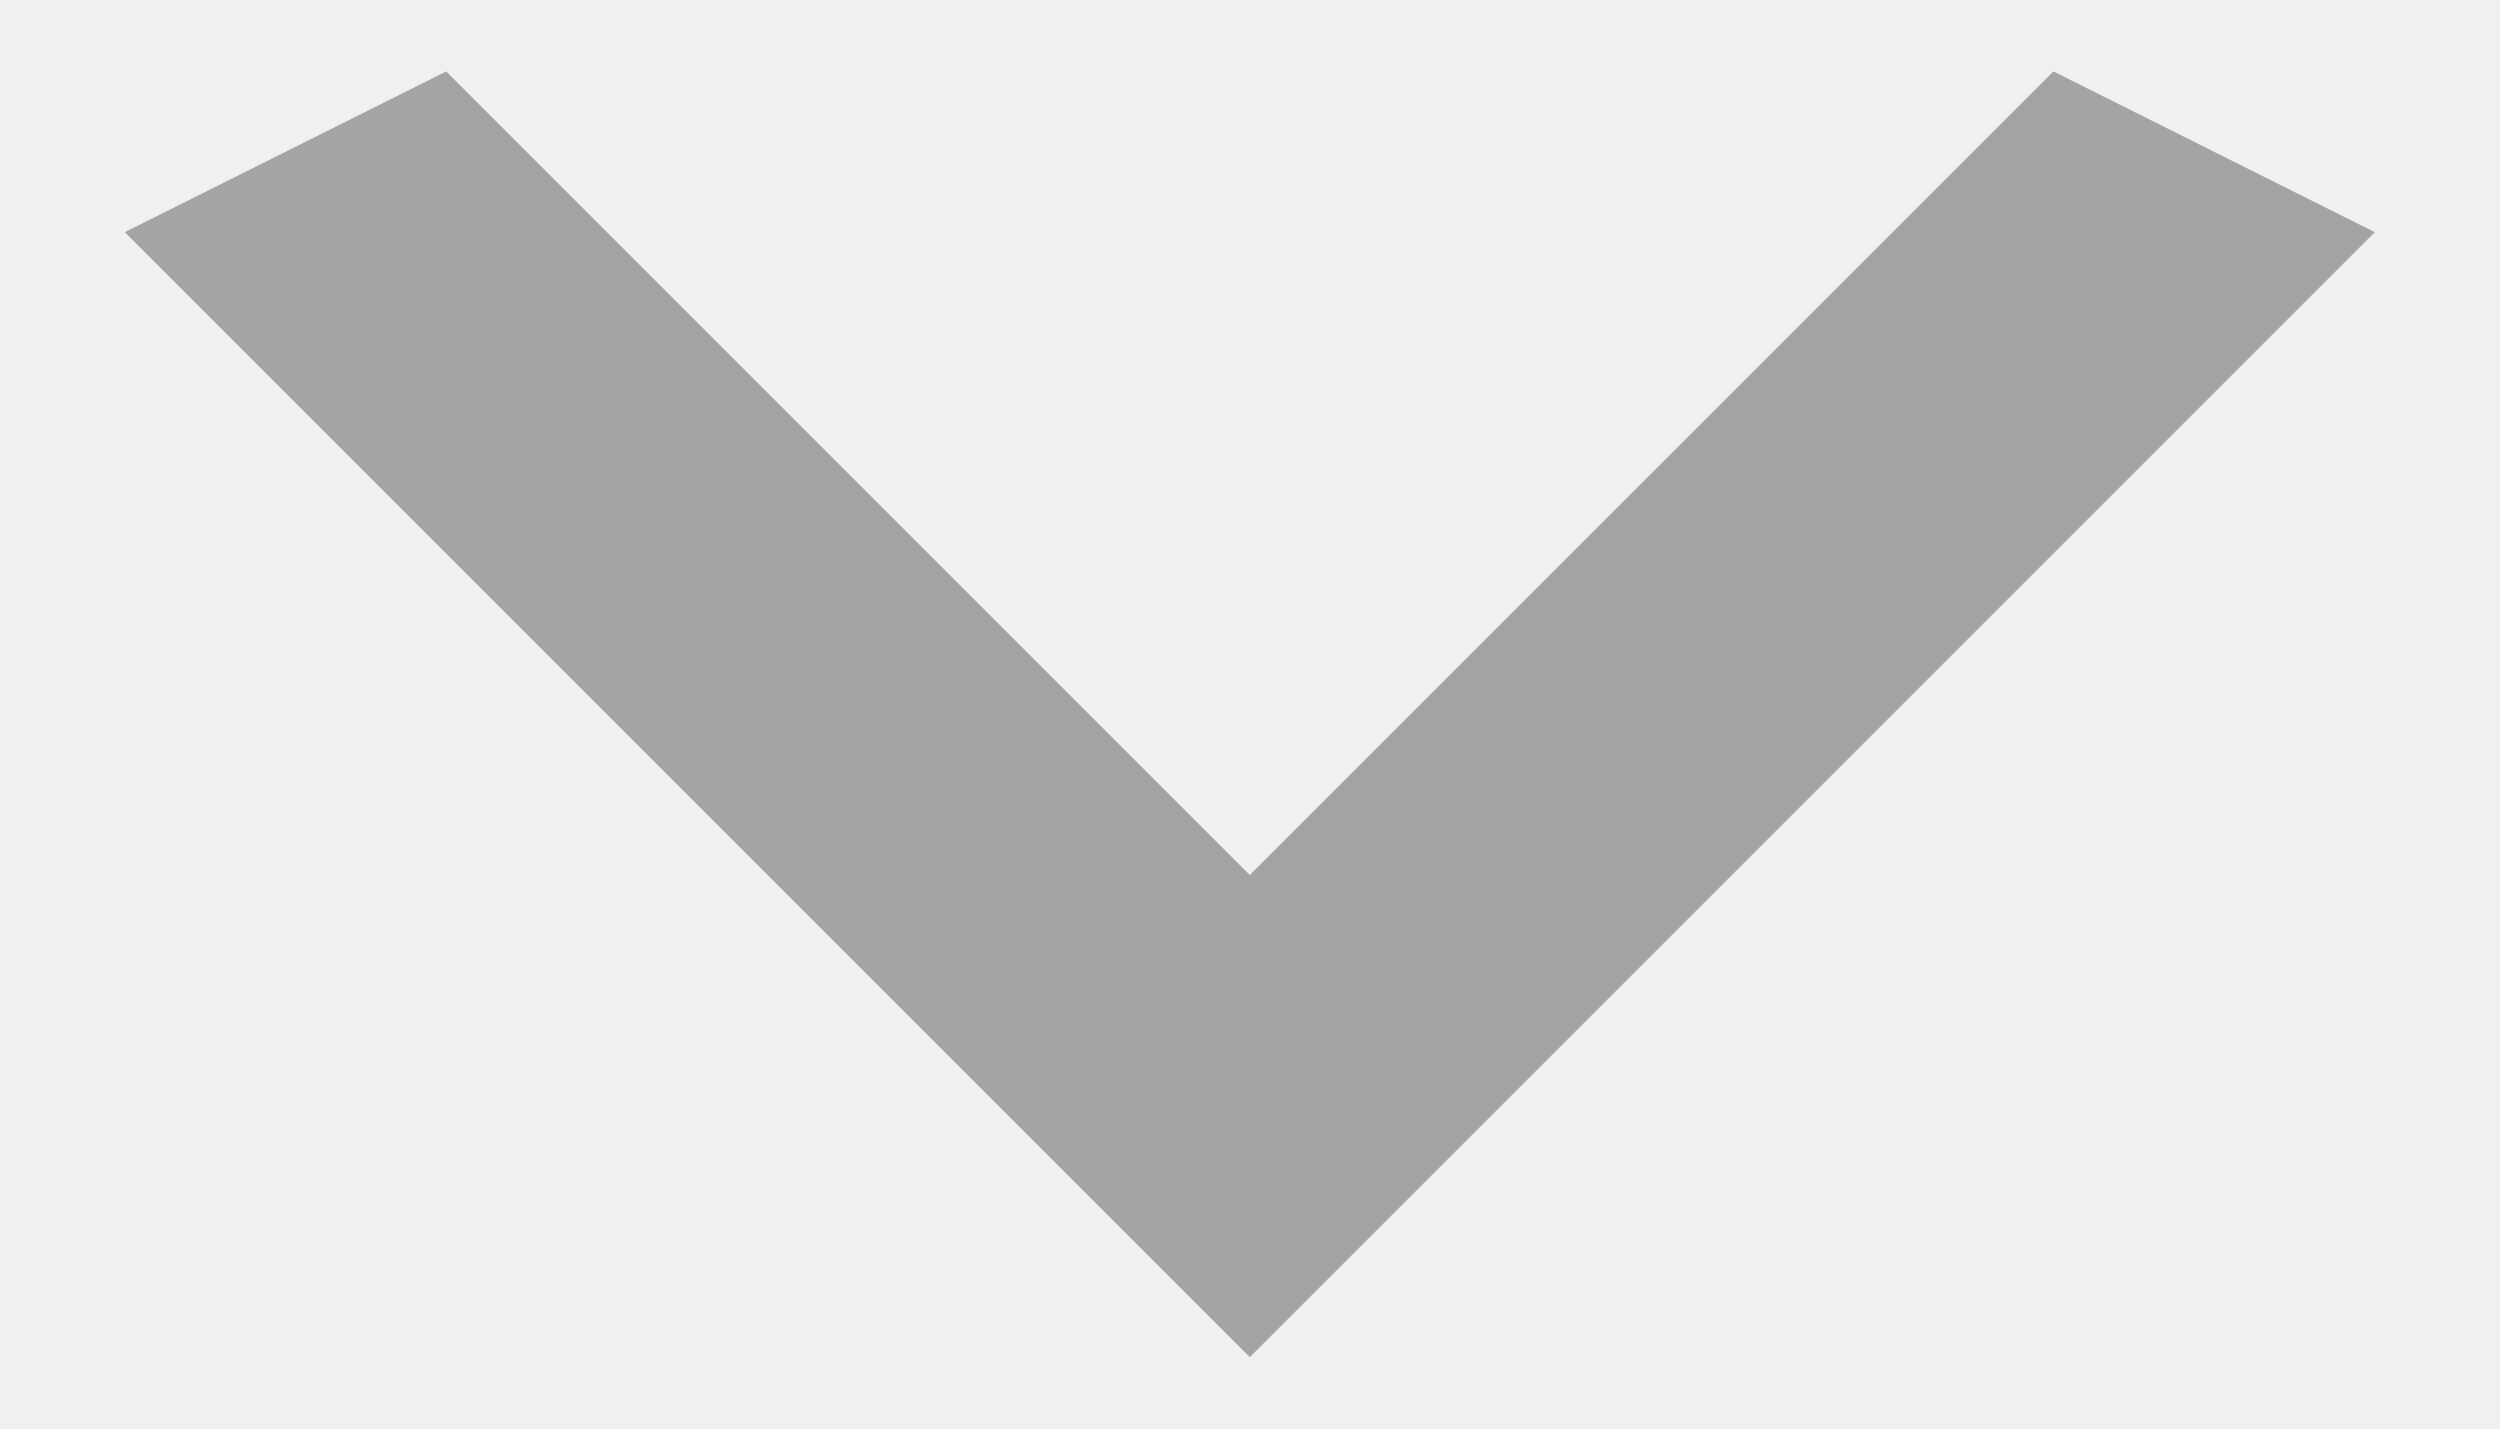
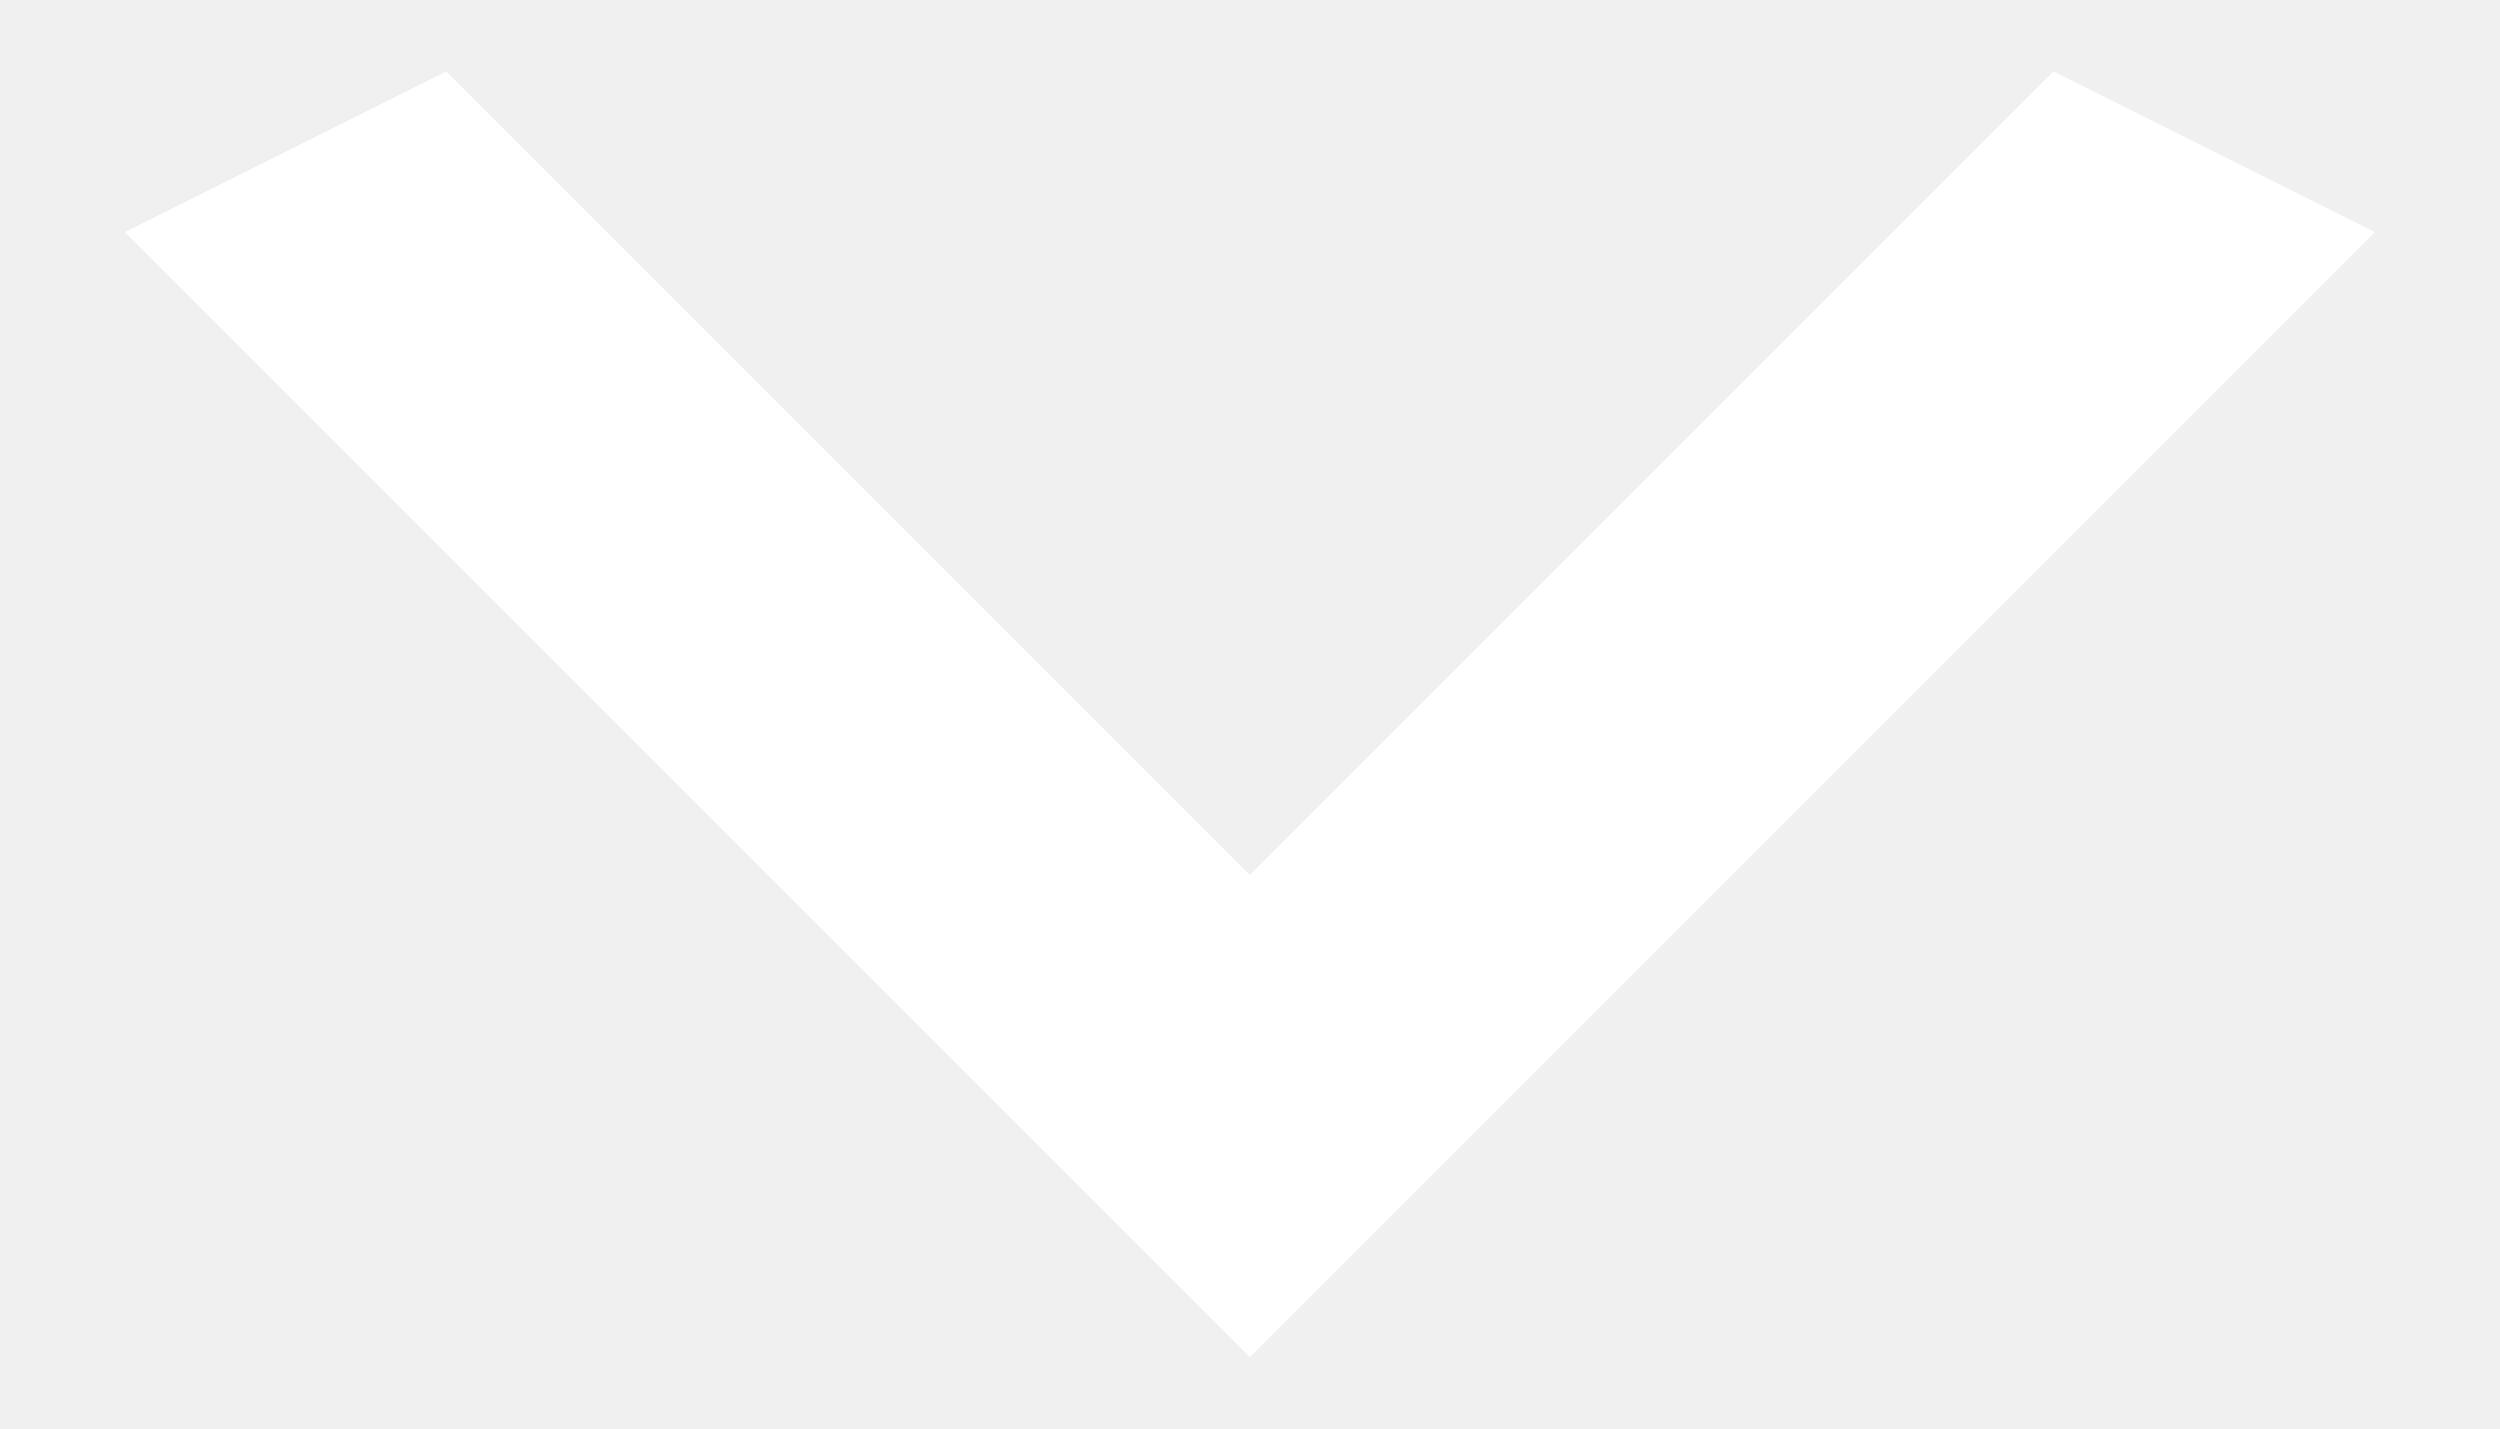
<svg xmlns="http://www.w3.org/2000/svg" width="14" height="8" viewBox="0 0 14 8" fill="none">
-   <path d="M2.499 0.4L6.999 4.9L11.499 0.4L13.299 1.3L6.999 7.6L0.699 1.3L2.499 0.4Z" fill="#585858" fill-opacity="0.5" />
+   <path d="M2.499 0.4L6.999 4.9L11.499 0.4L13.299 1.3L6.999 7.6L0.699 1.3L2.499 0.4Z" fill="white" />
</svg>
